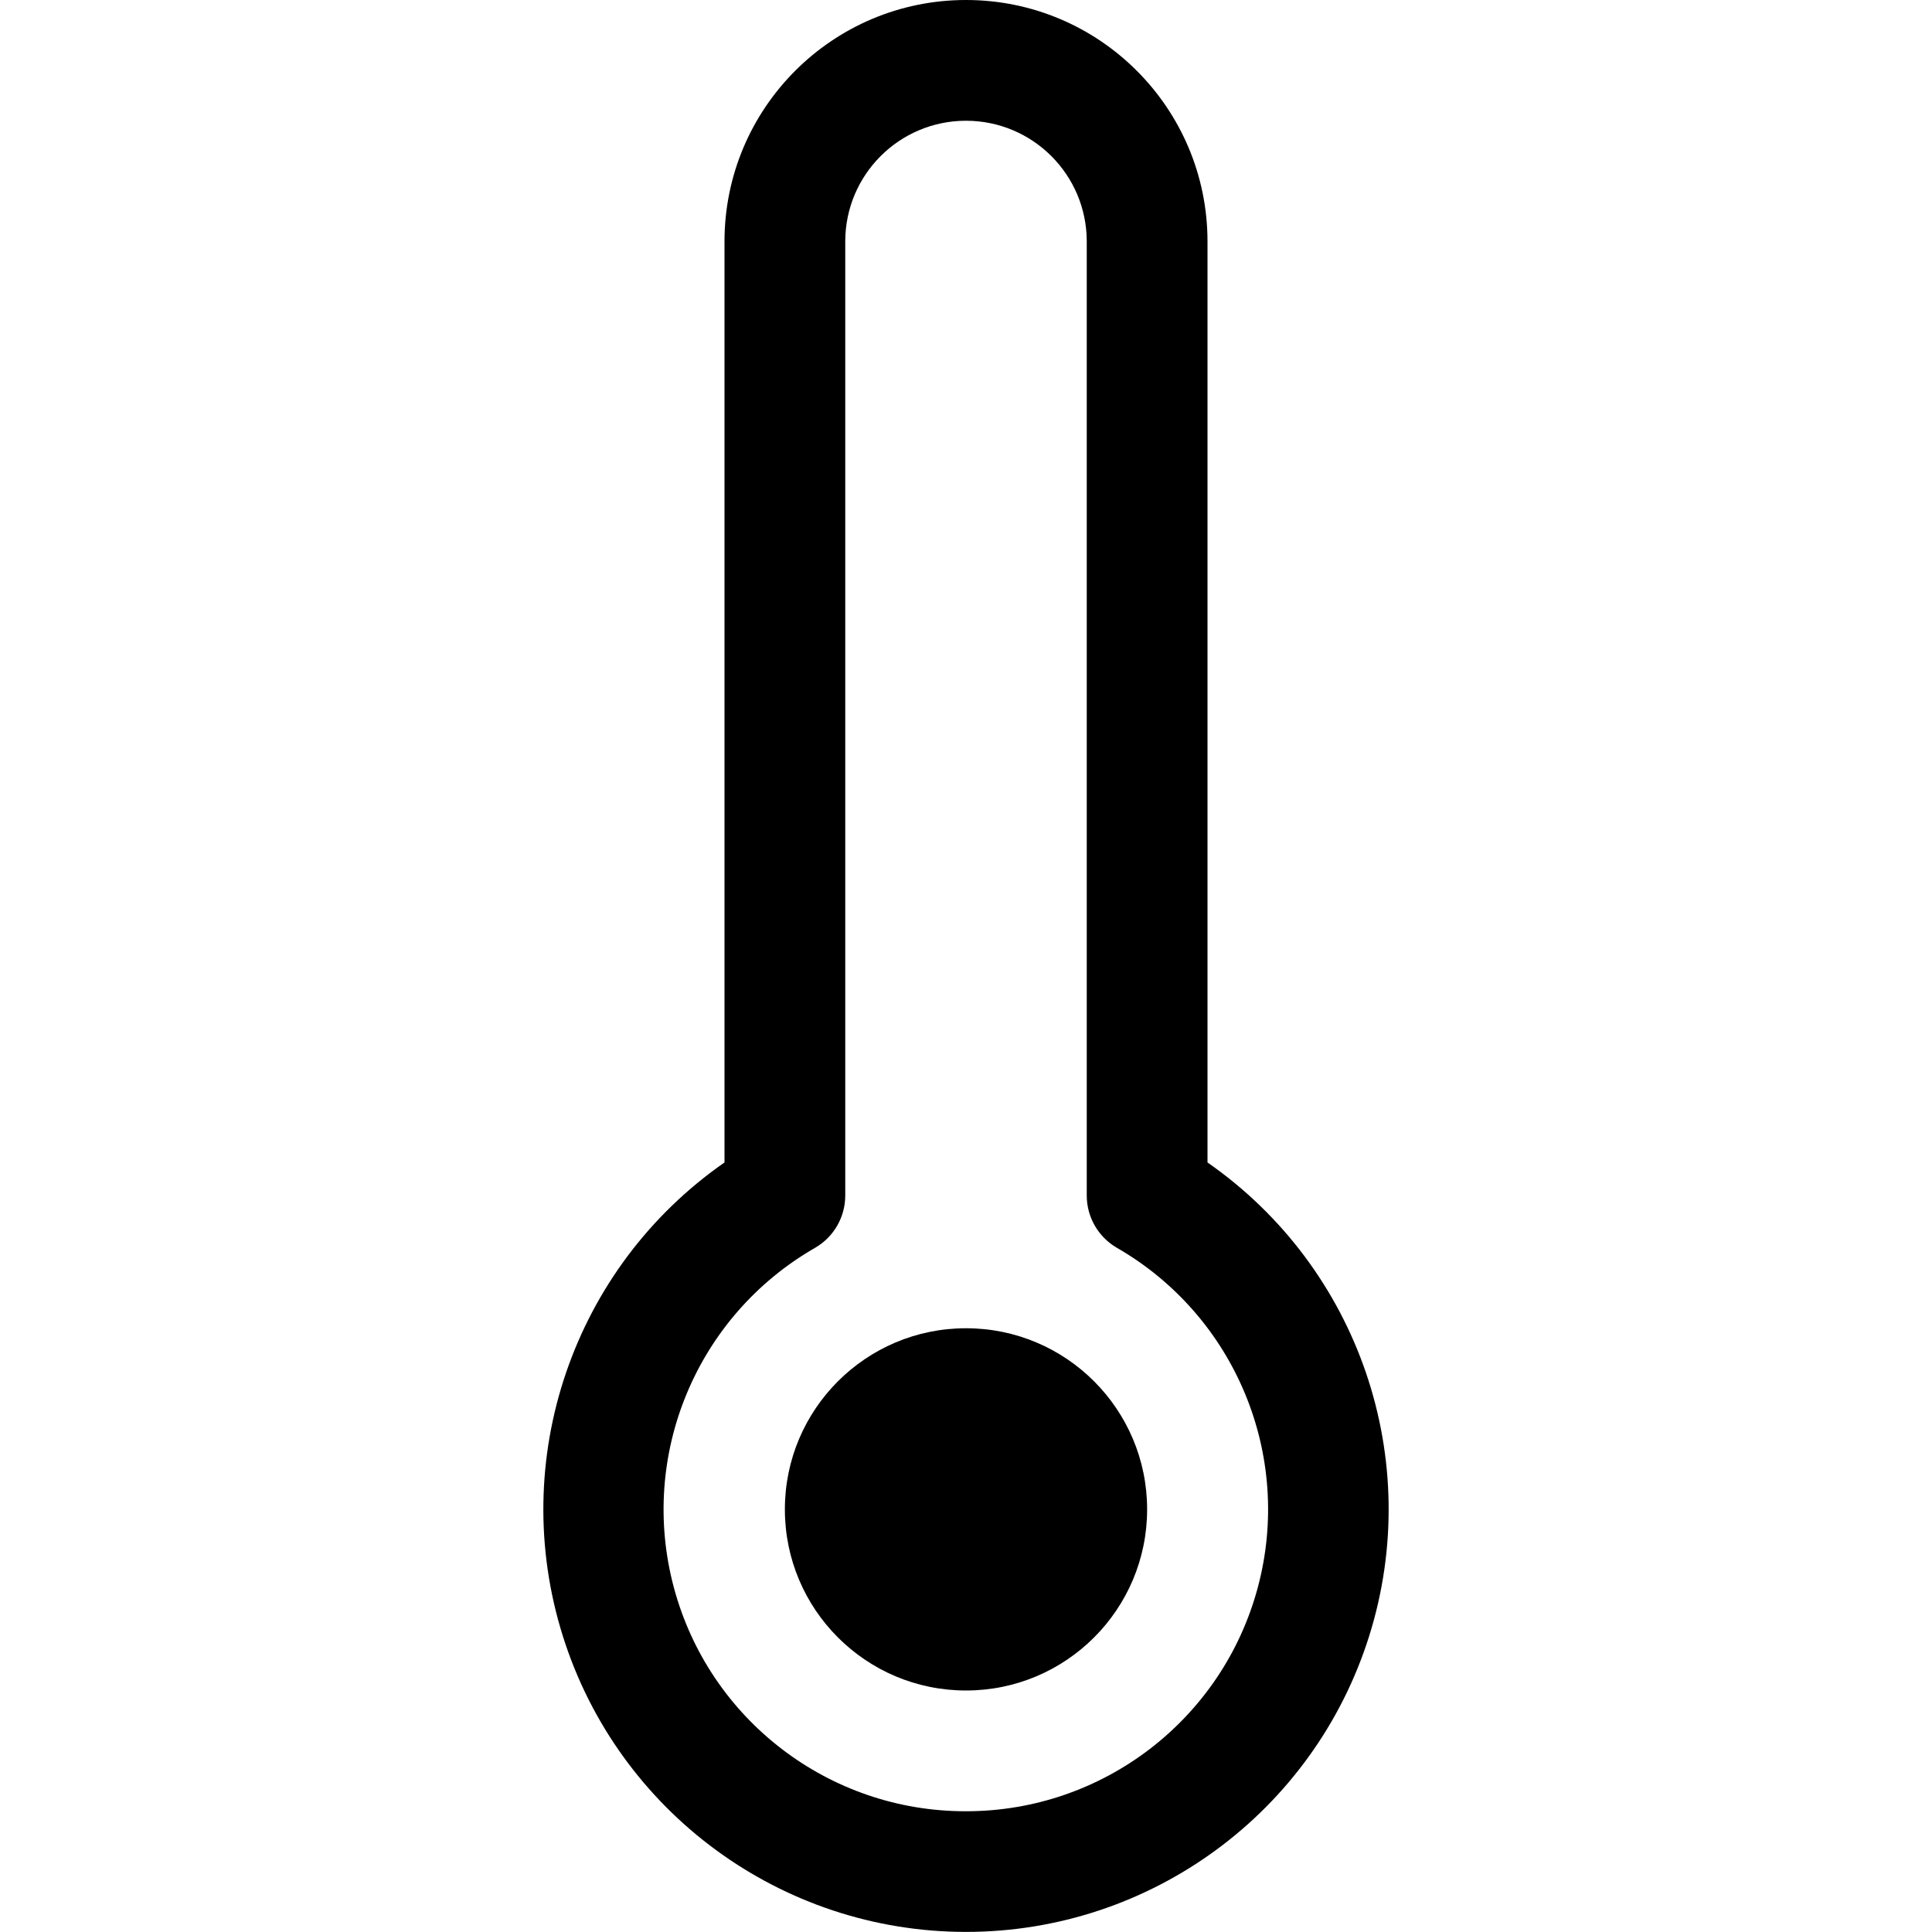
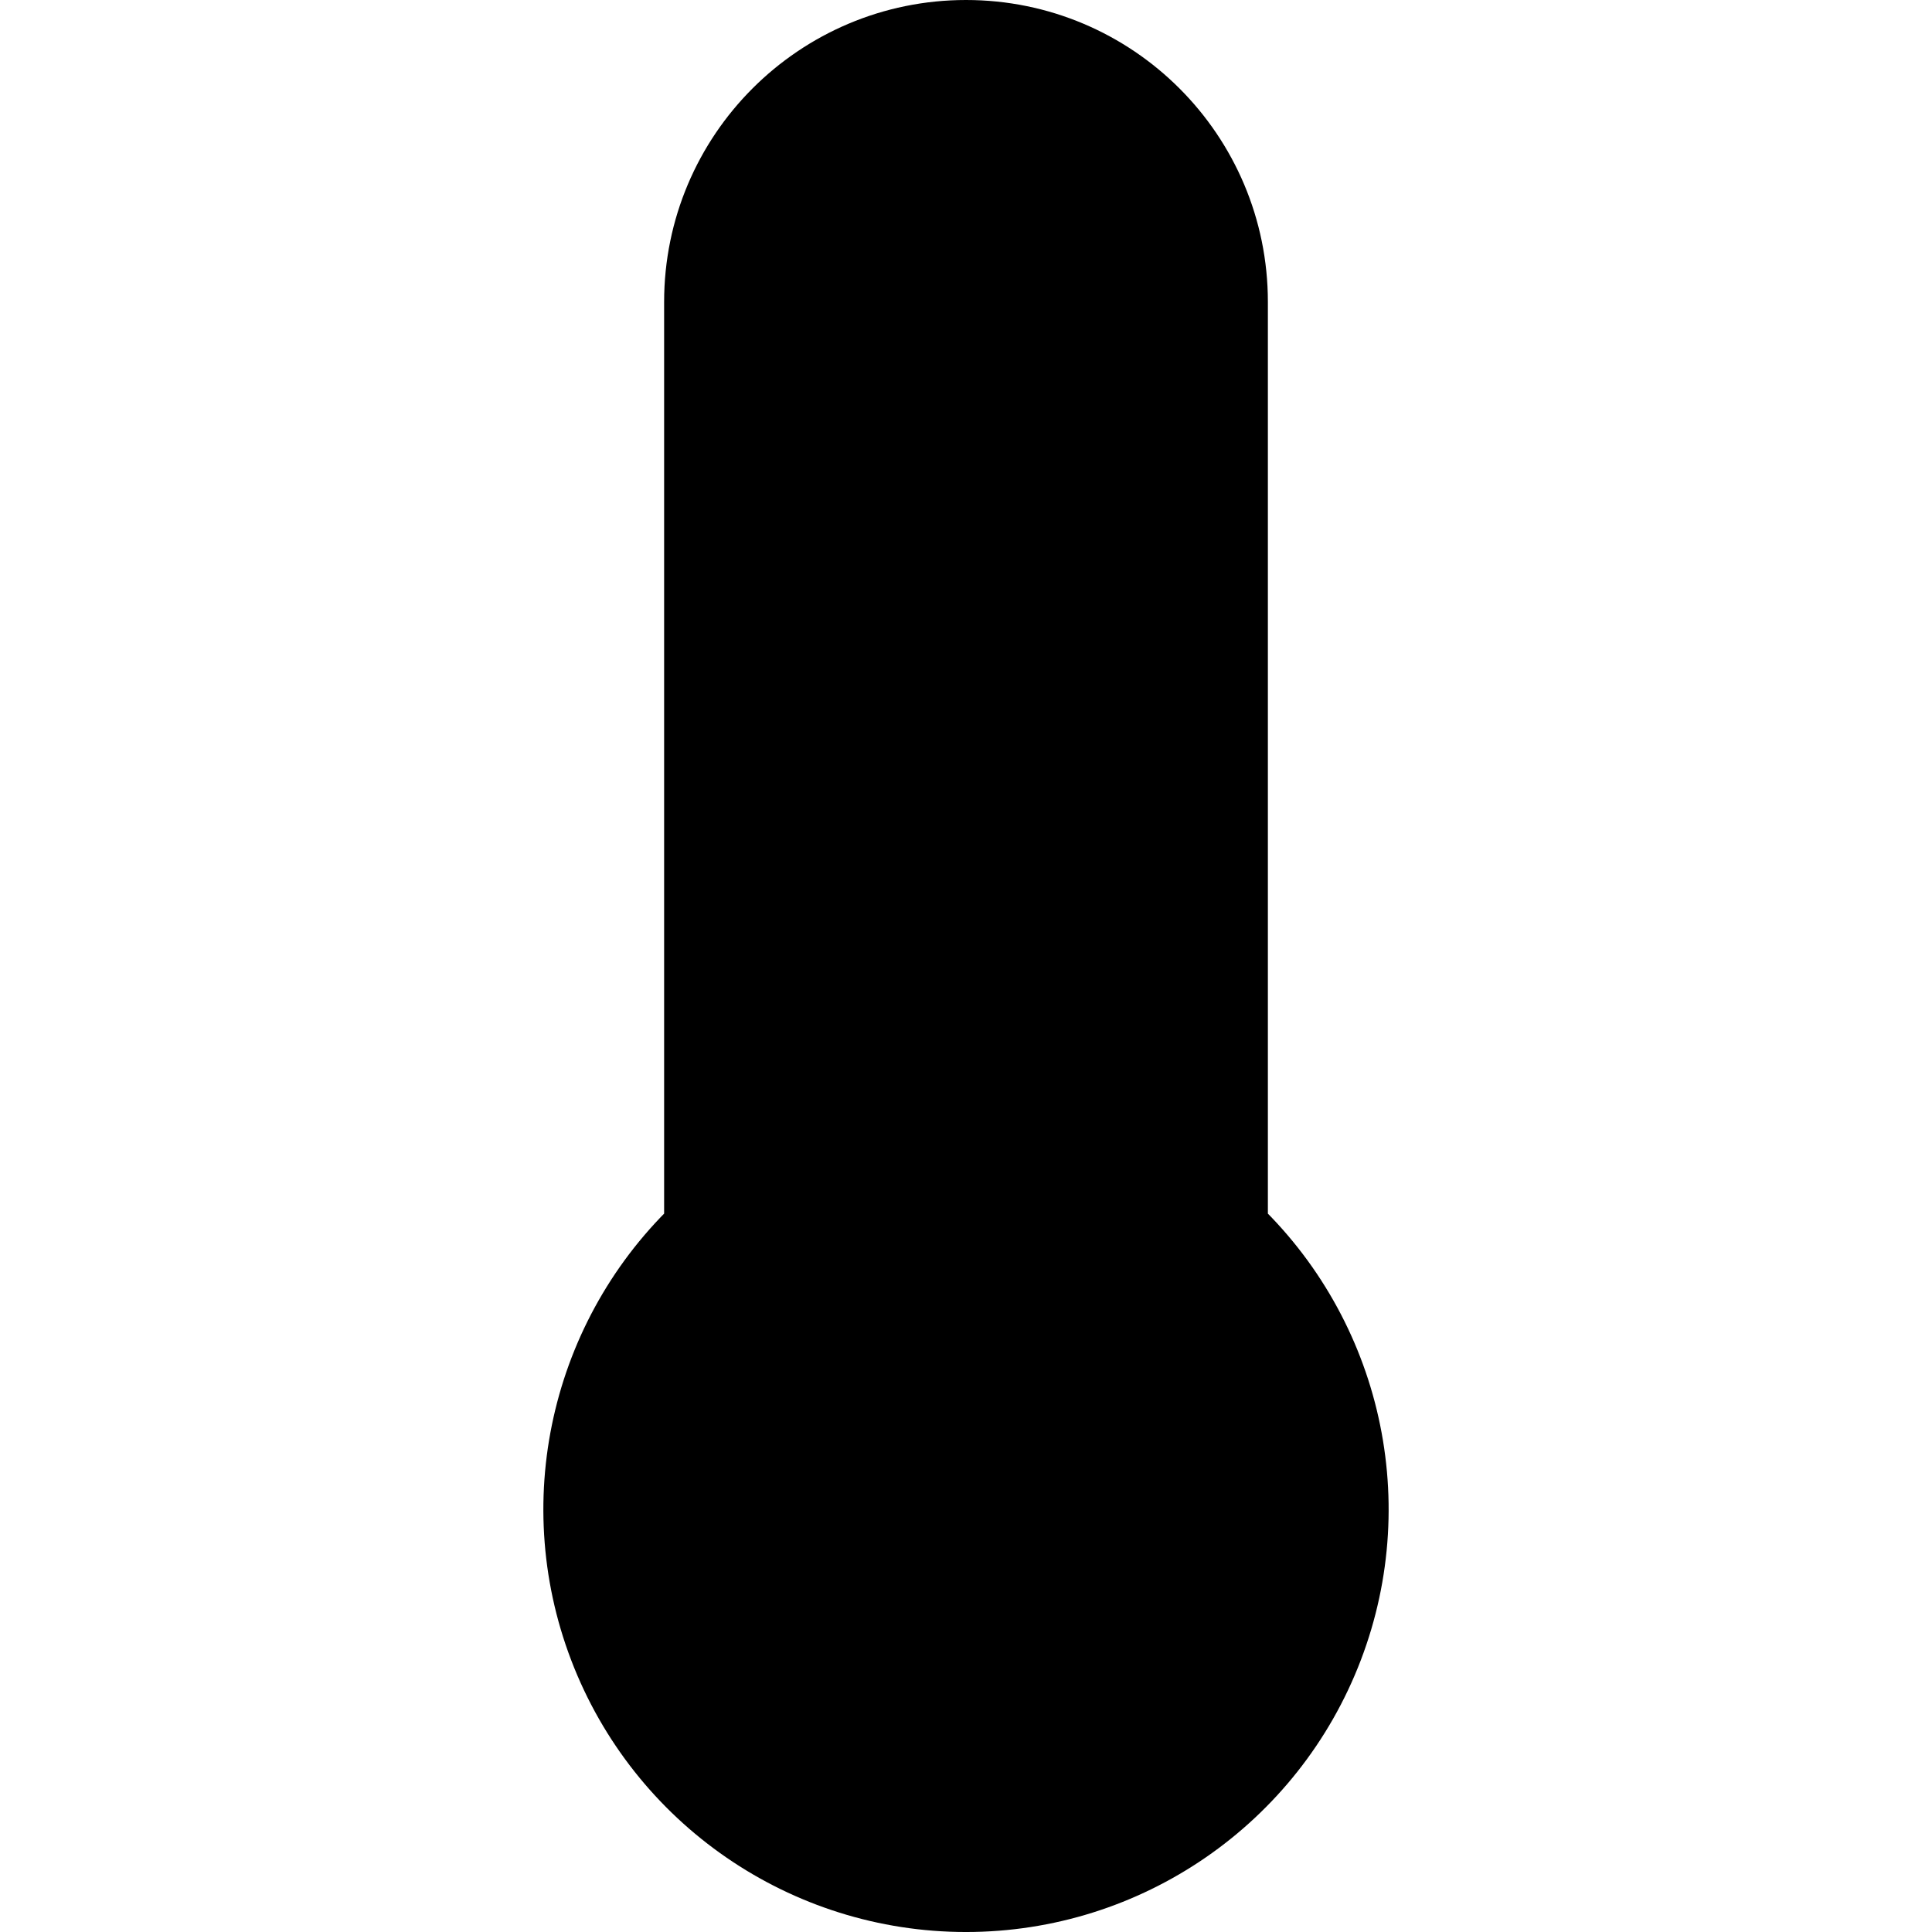
<svg xmlns="http://www.w3.org/2000/svg" width="16" height="16" fill="currentColor" class="bi bi-thermometer" viewBox="0 0 16 16">
-   <path d="M6 2a2 2 0 1 1 4 0v7.627a3.5 3.5 0 1 1-4 0V2zm2-1a1 1 0 0 0-1 1v7.901a.5.5 0 0 1-.25.433A2.499 2.499 0 0 0 8 15a2.5 2.5 0 0 0 1.25-4.666.5.5 0 0 1-.25-.433V2a1 1 0 0 0-1-1z" />
-   <path d="M9.5 12.5a1.5 1.5 0 1 1-3 0 1.5 1.5 0 0 1 3 0z" />
+   <path stroke="#000" d="M8 .5a2 2 0 0 0-2 2v7.764a3 3 0 1 0 4 0V2.5a2 2 0 0 0-2-2z" />
+   <circle cx="8" cy="12.5" r="1.5" />
</svg>
